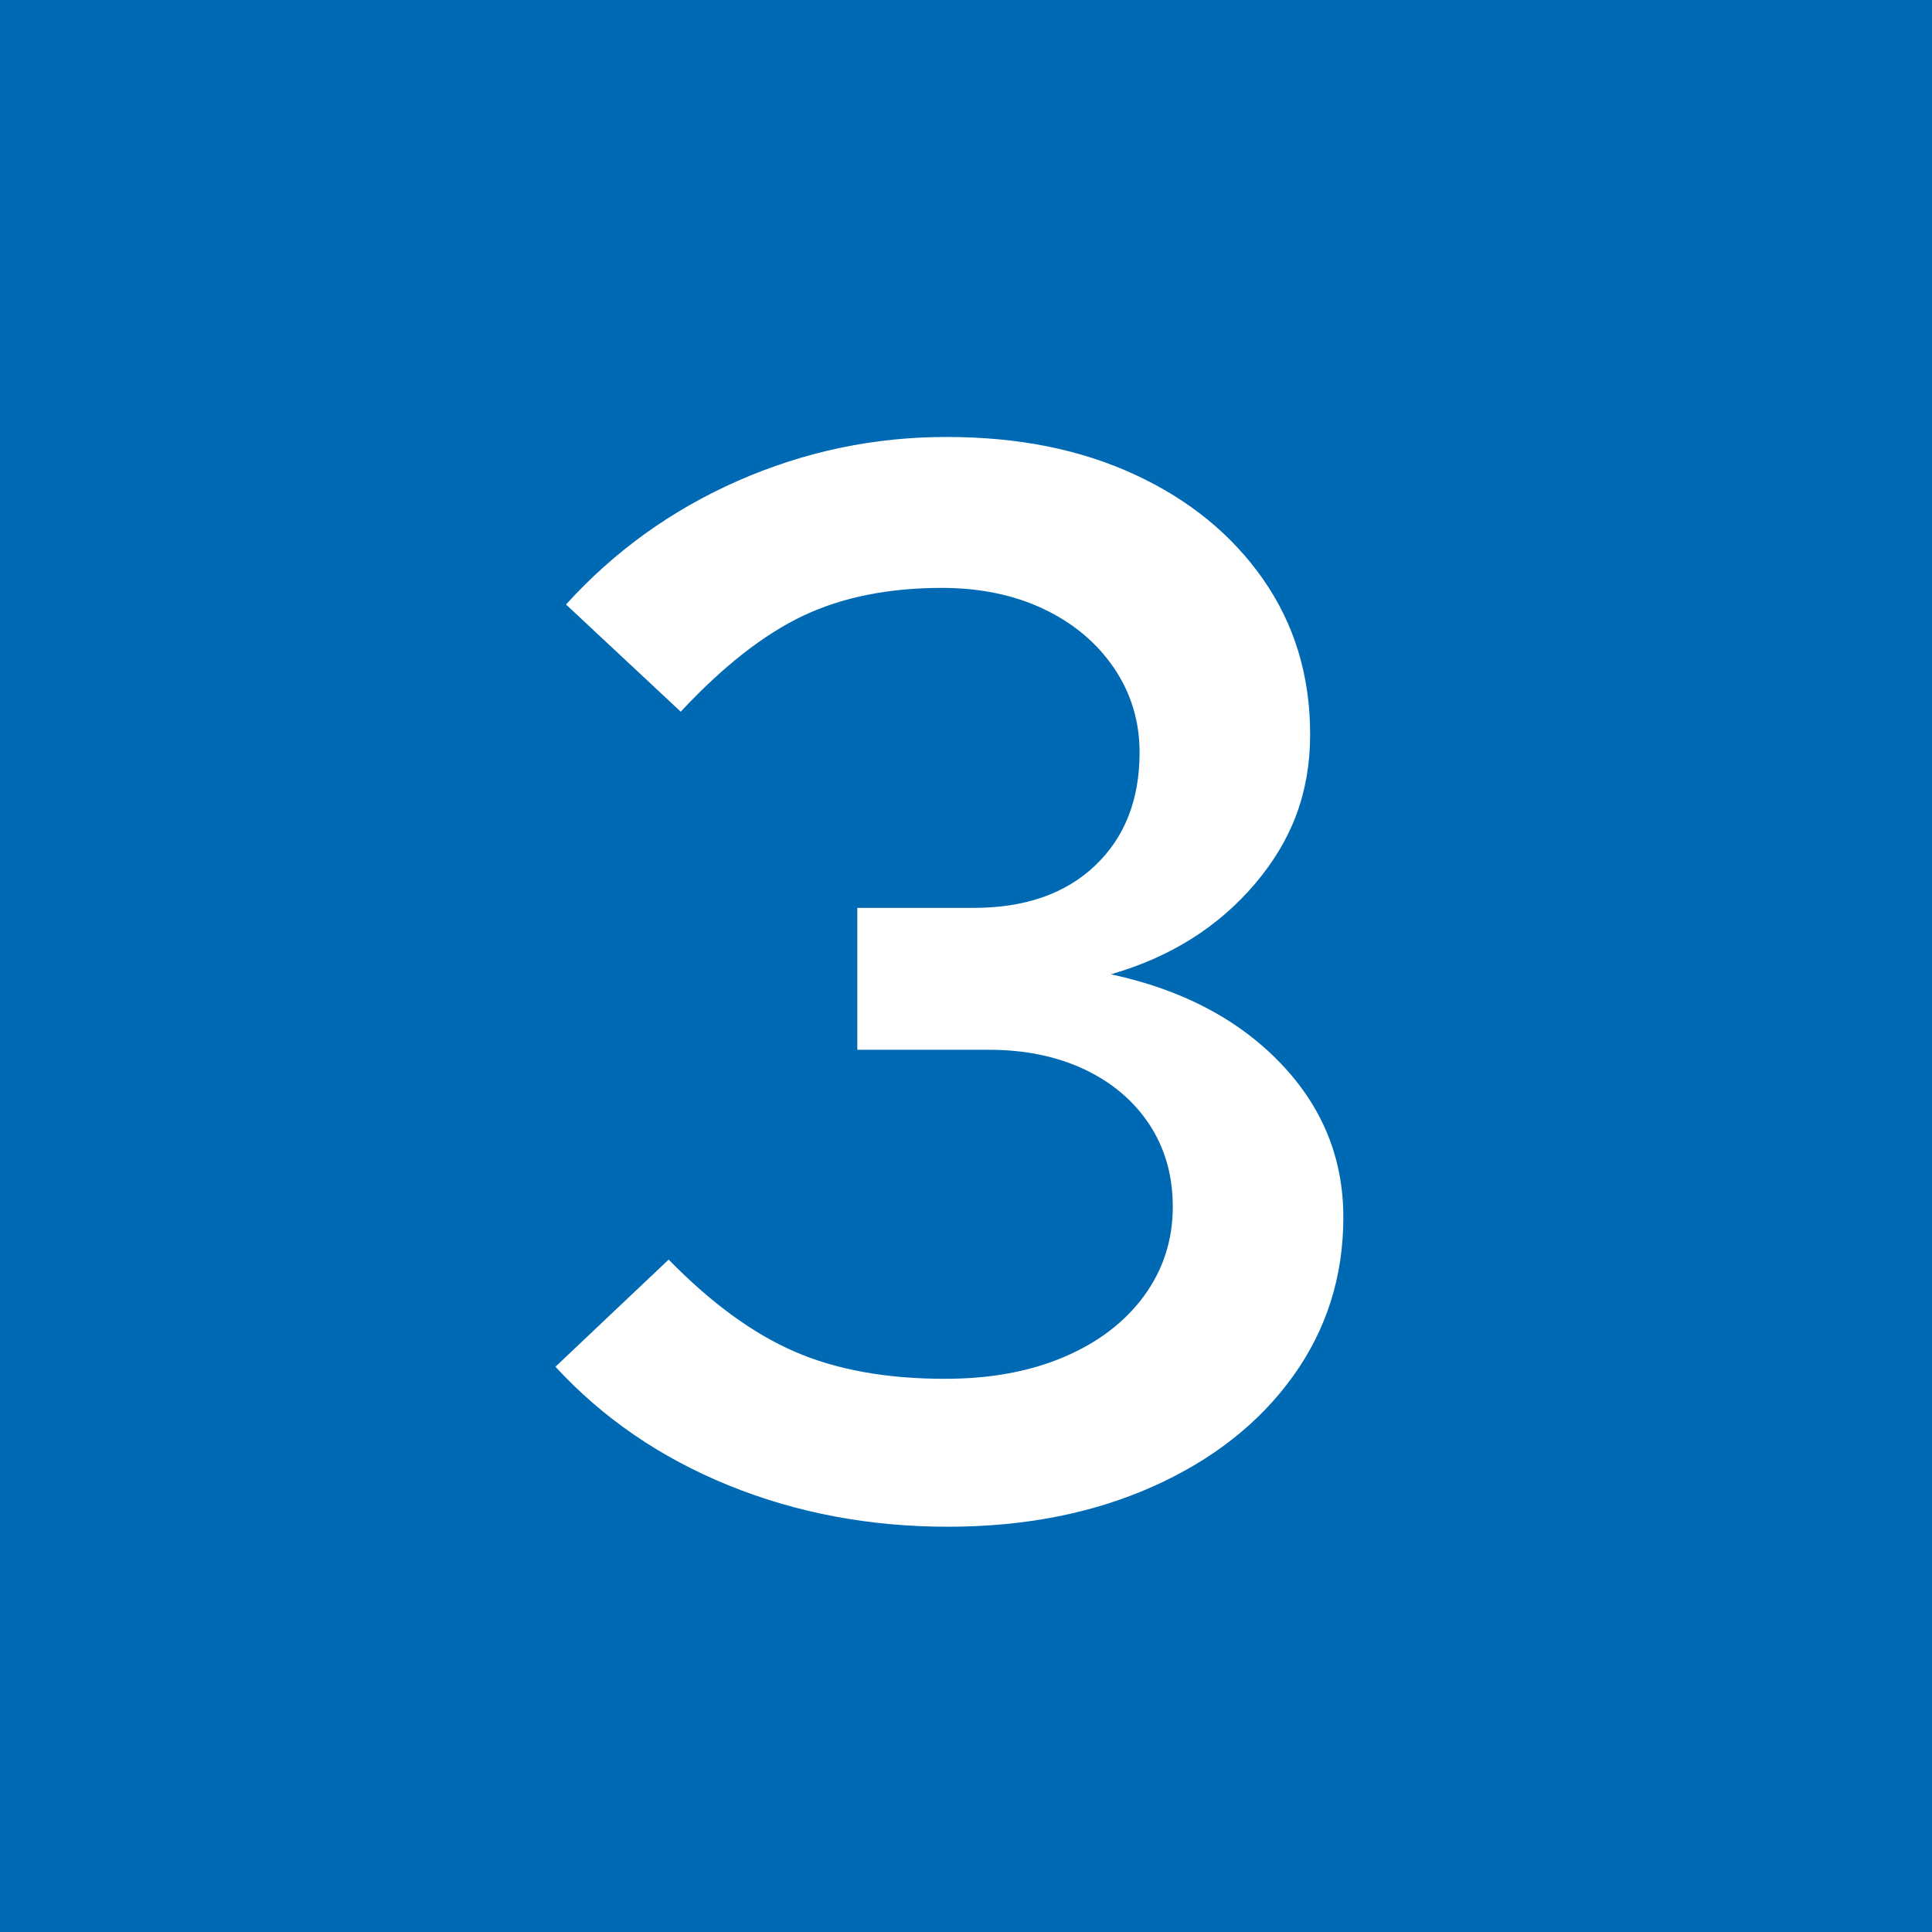
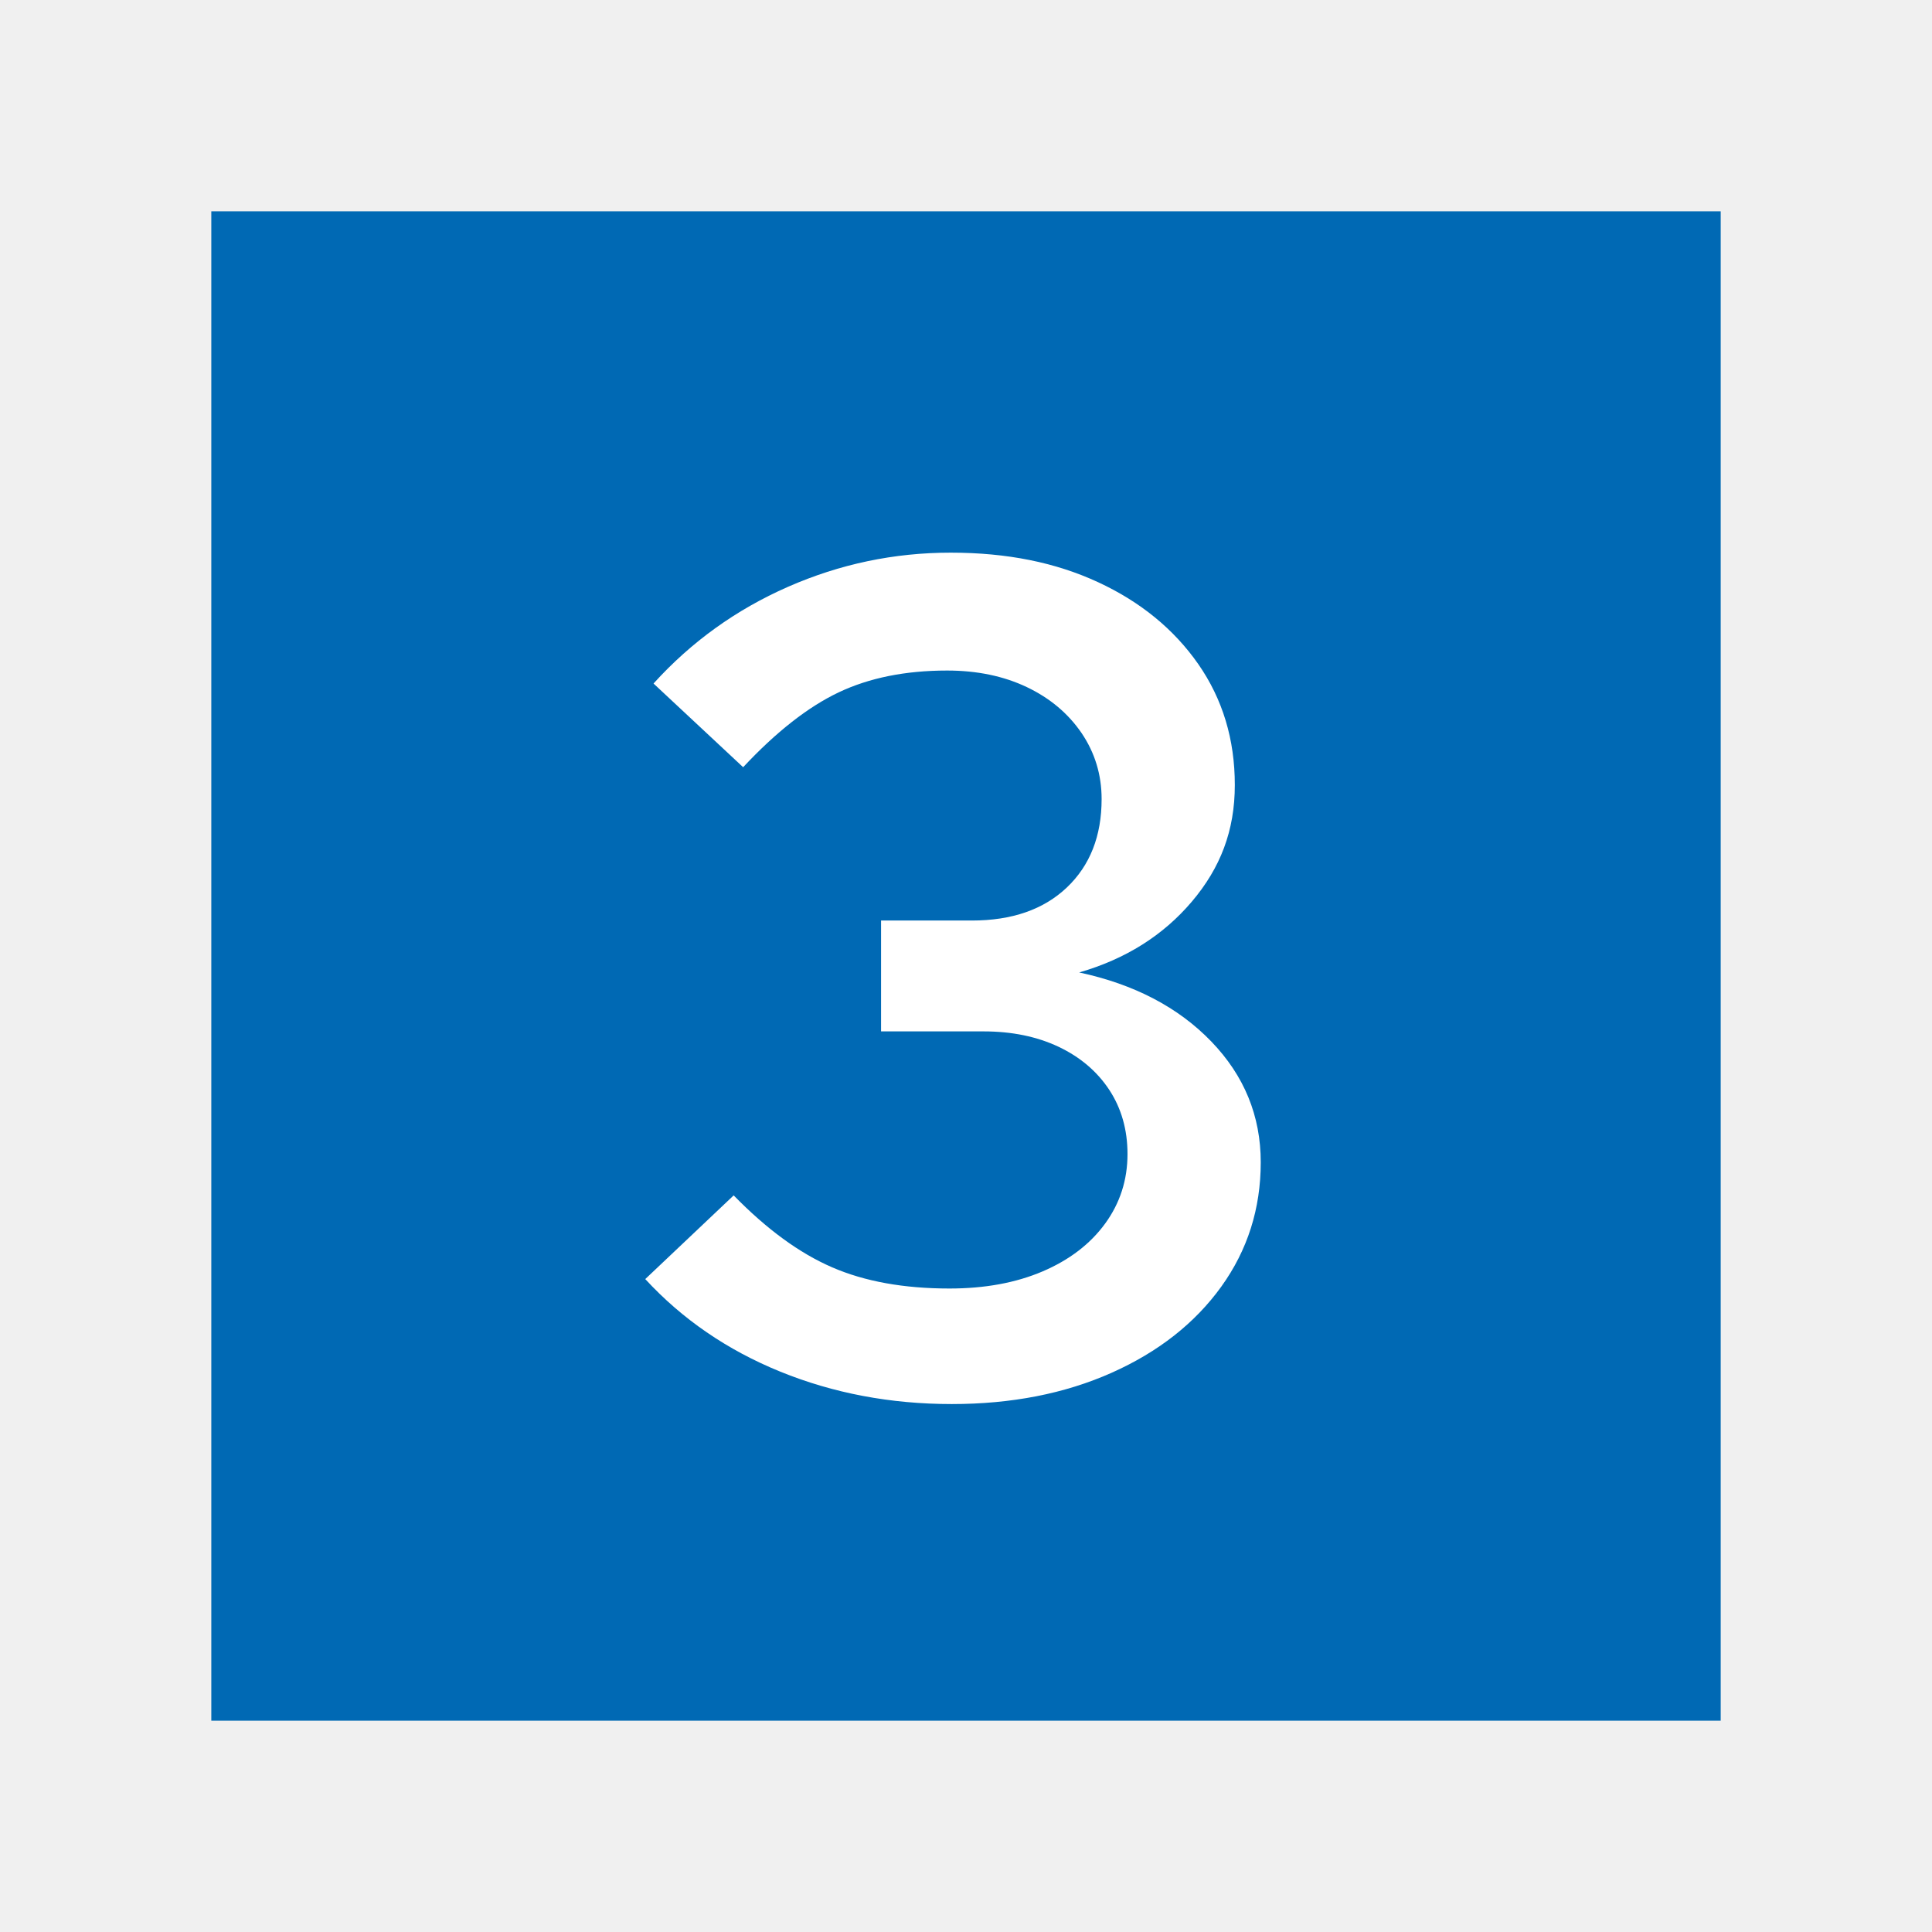
- <svg xmlns="http://www.w3.org/2000/svg" version="1.1" viewBox="0 0 512 512">
+ <svg xmlns="http://www.w3.org/2000/svg" id="Layer_1" version="1.1" viewBox="0 0 512 512">
  <defs>
    <style>
      .st0 {
        fill: #0069b4;
      }

      .st1 {
        fill: #fff;
      }
    </style>
  </defs>
-   <g id="Layer_1">
-     <rect class="st0" width="512" height="512" />
+   <g id="Layer_11">
+     <rect class="st0" x="56" y="56" width="400" height="400" />
  </g>
  <g id="Layer_2">
-     <path class="st1" d="M251.2,404.6c-20.8,0-40.2-3.67-58.2-11-18-7.33-33.27-17.8-45.8-31.4l30-28.4c11.2,11.47,22.33,19.6,33.4,24.4,11.06,4.8,24.33,7.2,39.8,7.2,12,0,22.53-1.93,31.6-5.8,9.06-3.86,16.13-9.26,21.2-16.2,5.06-6.93,7.6-14.8,7.6-23.6,0-8.26-2.07-15.53-6.2-21.8-4.14-6.26-9.87-11.13-17.2-14.6-7.34-3.46-15.8-5.2-25.4-5.2h-34.8v-37.6h30.8c13.6,0,24.33-3.73,32.2-11.2,7.86-7.46,11.8-17.46,11.8-30,0-8.26-2.27-15.73-6.8-22.4-4.54-6.66-10.74-11.86-18.6-15.6-7.87-3.73-16.87-5.6-27-5.6-14.14,0-26.4,2.47-36.8,7.4-10.4,4.94-21.2,13.4-32.4,25.4l-30.4-28.4c12.8-14.13,28-25.06,45.6-32.8,17.6-7.73,36-11.6,55.2-11.6s35.6,3.34,50,10c14.4,6.67,25.73,15.94,34,27.8,8.26,11.87,12.4,25.54,12.4,41s-4.87,28.14-14.6,39.6c-9.74,11.47-22.47,19.47-38.2,24,18.66,4,33.6,11.8,44.8,23.4,11.2,11.6,16.8,25.27,16.8,41s-4.47,29.8-13.4,42.2c-8.94,12.4-21.34,22.14-37.2,29.2-15.87,7.06-33.94,10.6-54.2,10.6Z" />
+     <path class="st1" d="M252.25,372.09c-16.25,0-31.41-2.87-45.47-8.59s-25.99-13.91-35.78-24.53l23.43-22.18c8.75,8.96,17.44,15.32,26.09,19.06,8.64,3.75,19.01,5.62,31.09,5.62,9.38,0,17.6-1.51,24.68-4.53,7.07-3.02,12.6-7.23,16.57-12.66,3.95-5.42,5.94-11.56,5.94-18.44,0-6.45-1.62-12.13-4.84-17.03-3.23-4.89-7.71-8.69-13.44-11.41-5.73-2.7-12.34-4.07-19.84-4.07h-27.19v-29.38h24.07c10.62,0,19.01-2.92,25.16-8.75,6.14-5.83,9.22-13.64,9.22-23.43,0-6.45-1.78-12.29-5.31-17.5-3.55-5.2-8.39-9.27-14.53-12.19-6.15-2.92-13.18-4.38-21.09-4.38-11.05,0-20.62,1.93-28.75,5.78-8.12,3.86-16.56,10.47-25.32,19.84l-23.75-22.18c10-11.04,21.88-19.58,35.62-25.62,13.75-6.04,28.12-9.06,43.12-9.06s27.81,2.61,39.06,7.82c11.25,5.21,20.1,12.45,26.57,21.72,6.45,9.28,9.68,19.95,9.68,32.03s-3.81,21.98-11.41,30.93c-7.61,8.96-17.56,15.21-29.84,18.75,14.57,3.12,26.25,9.22,35,18.28,8.75,9.07,13.12,19.74,13.12,32.03s-3.49,23.28-10.47,32.97c-6.98,9.68-16.68,17.3-29.07,22.82-12.4,5.52-26.52,8.28-42.34,8.28h0Z" />
  </g>
</svg>
